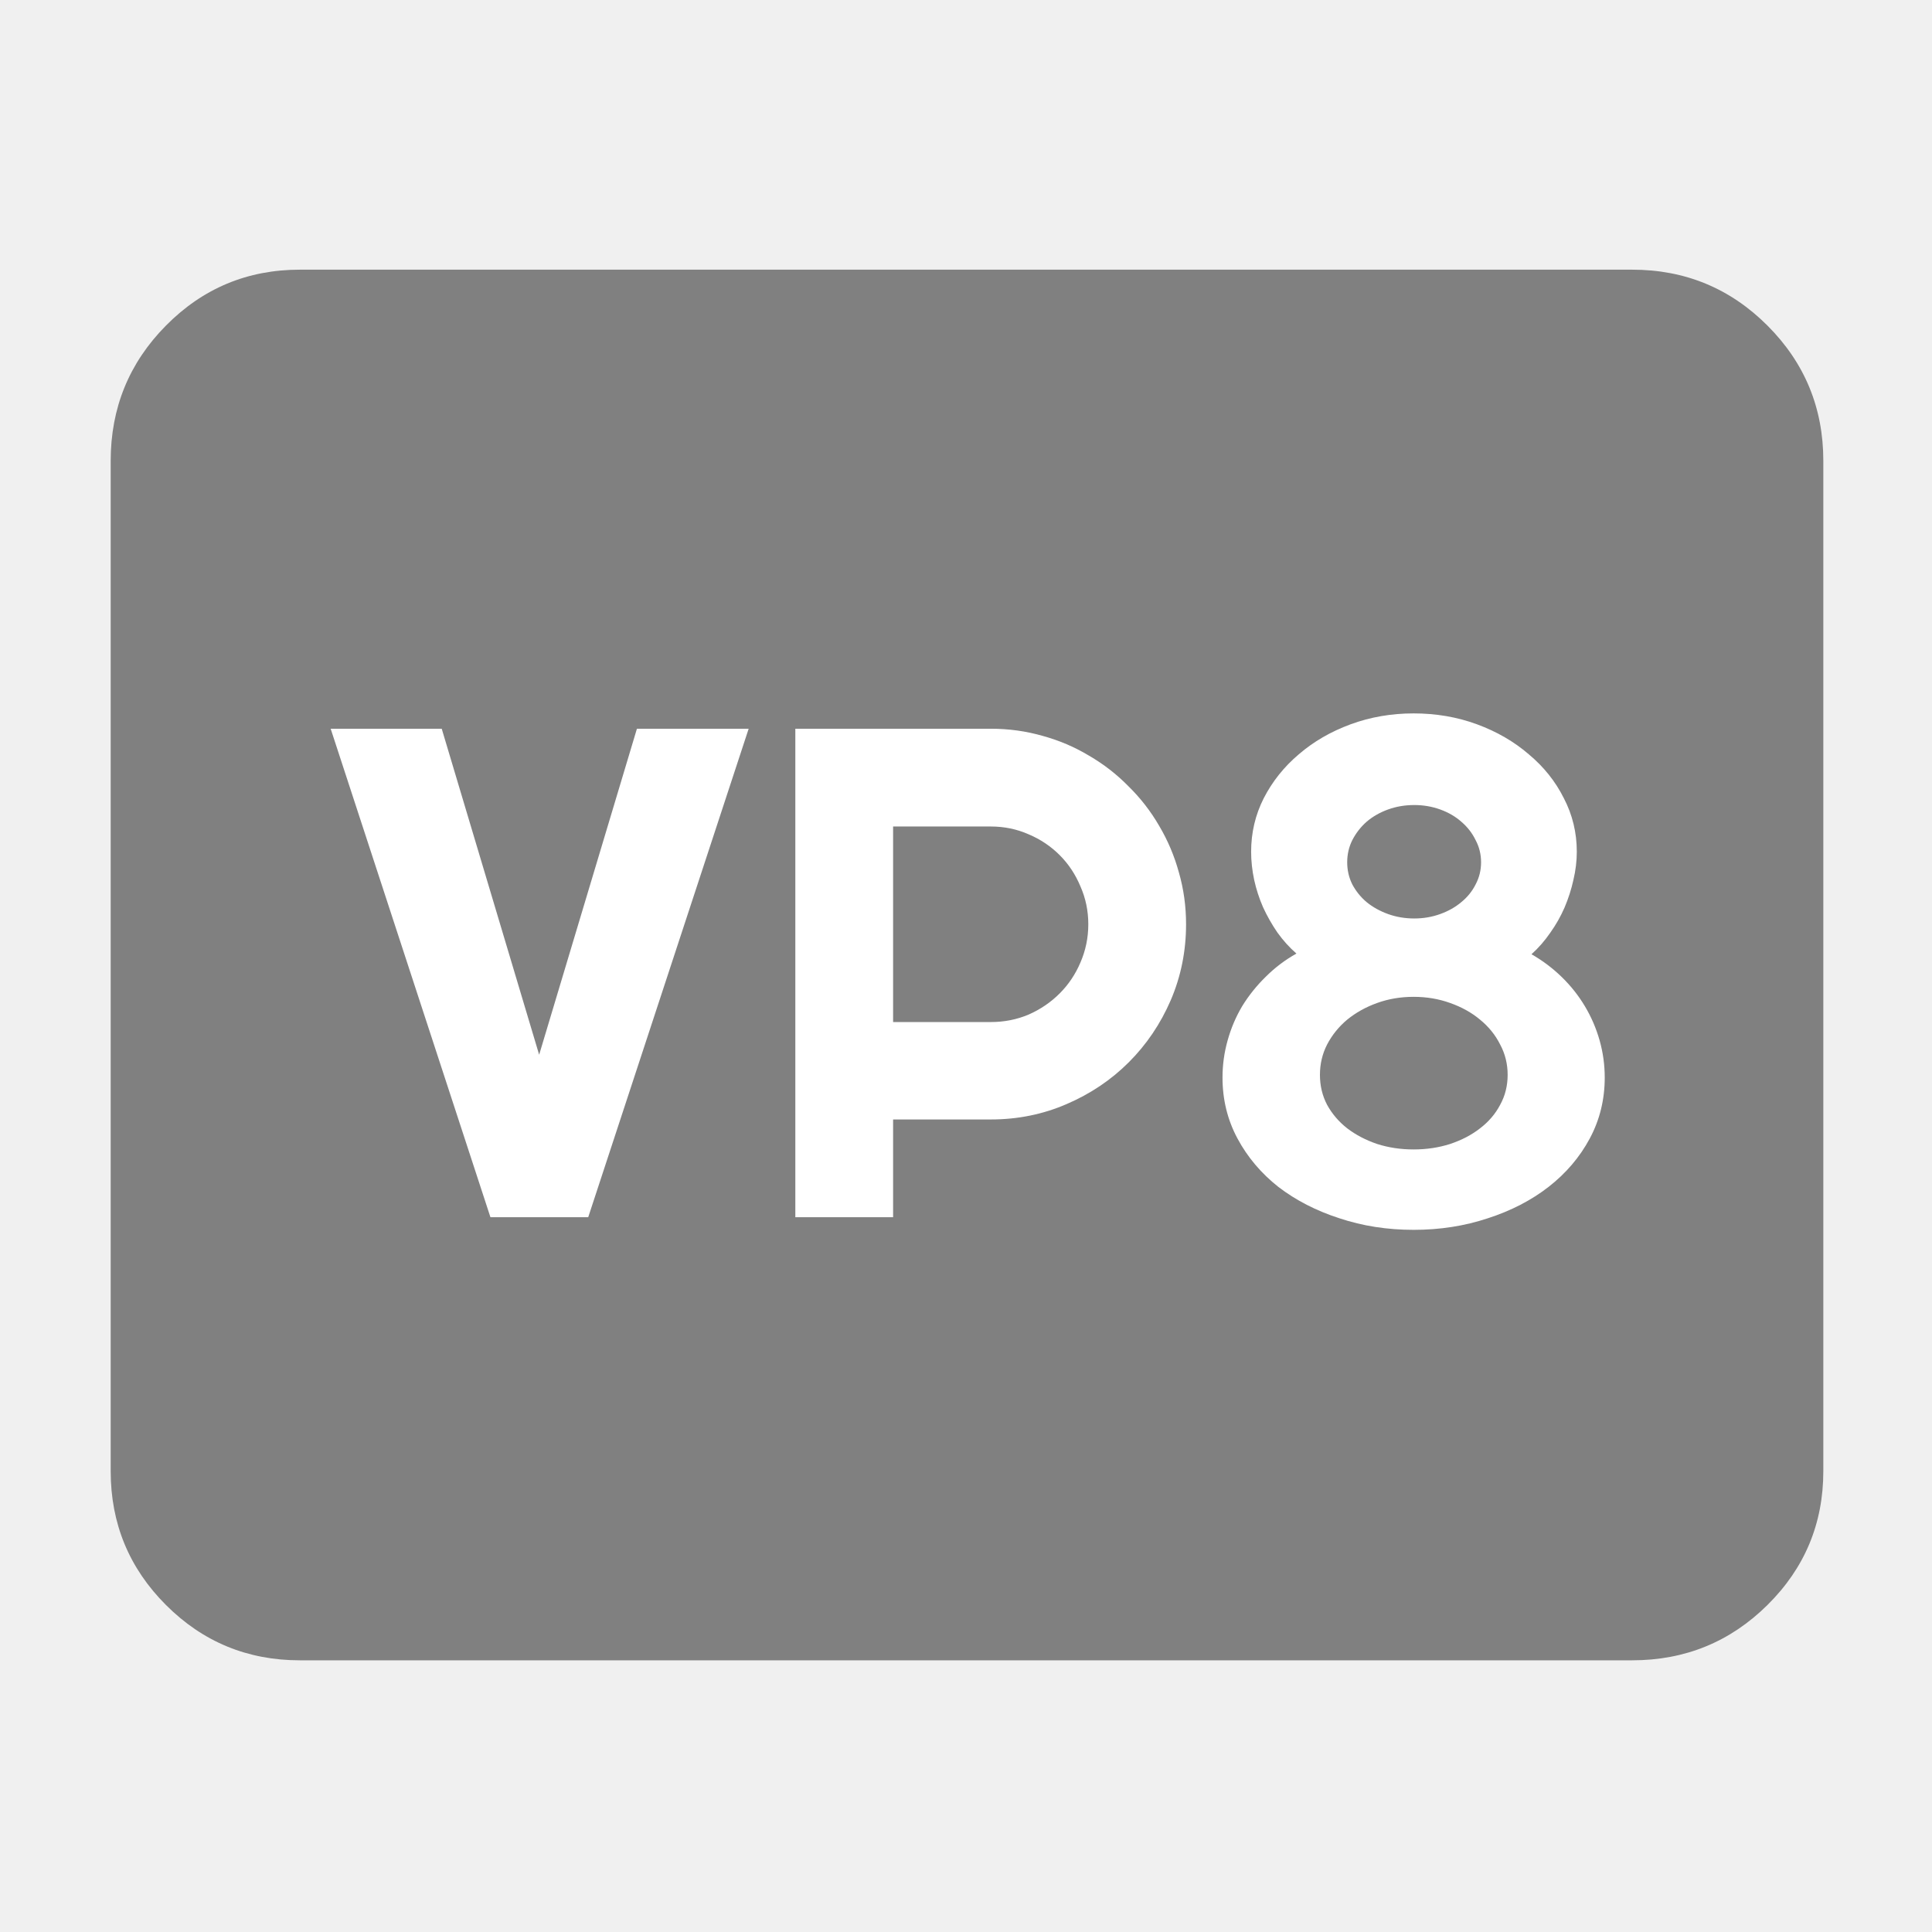
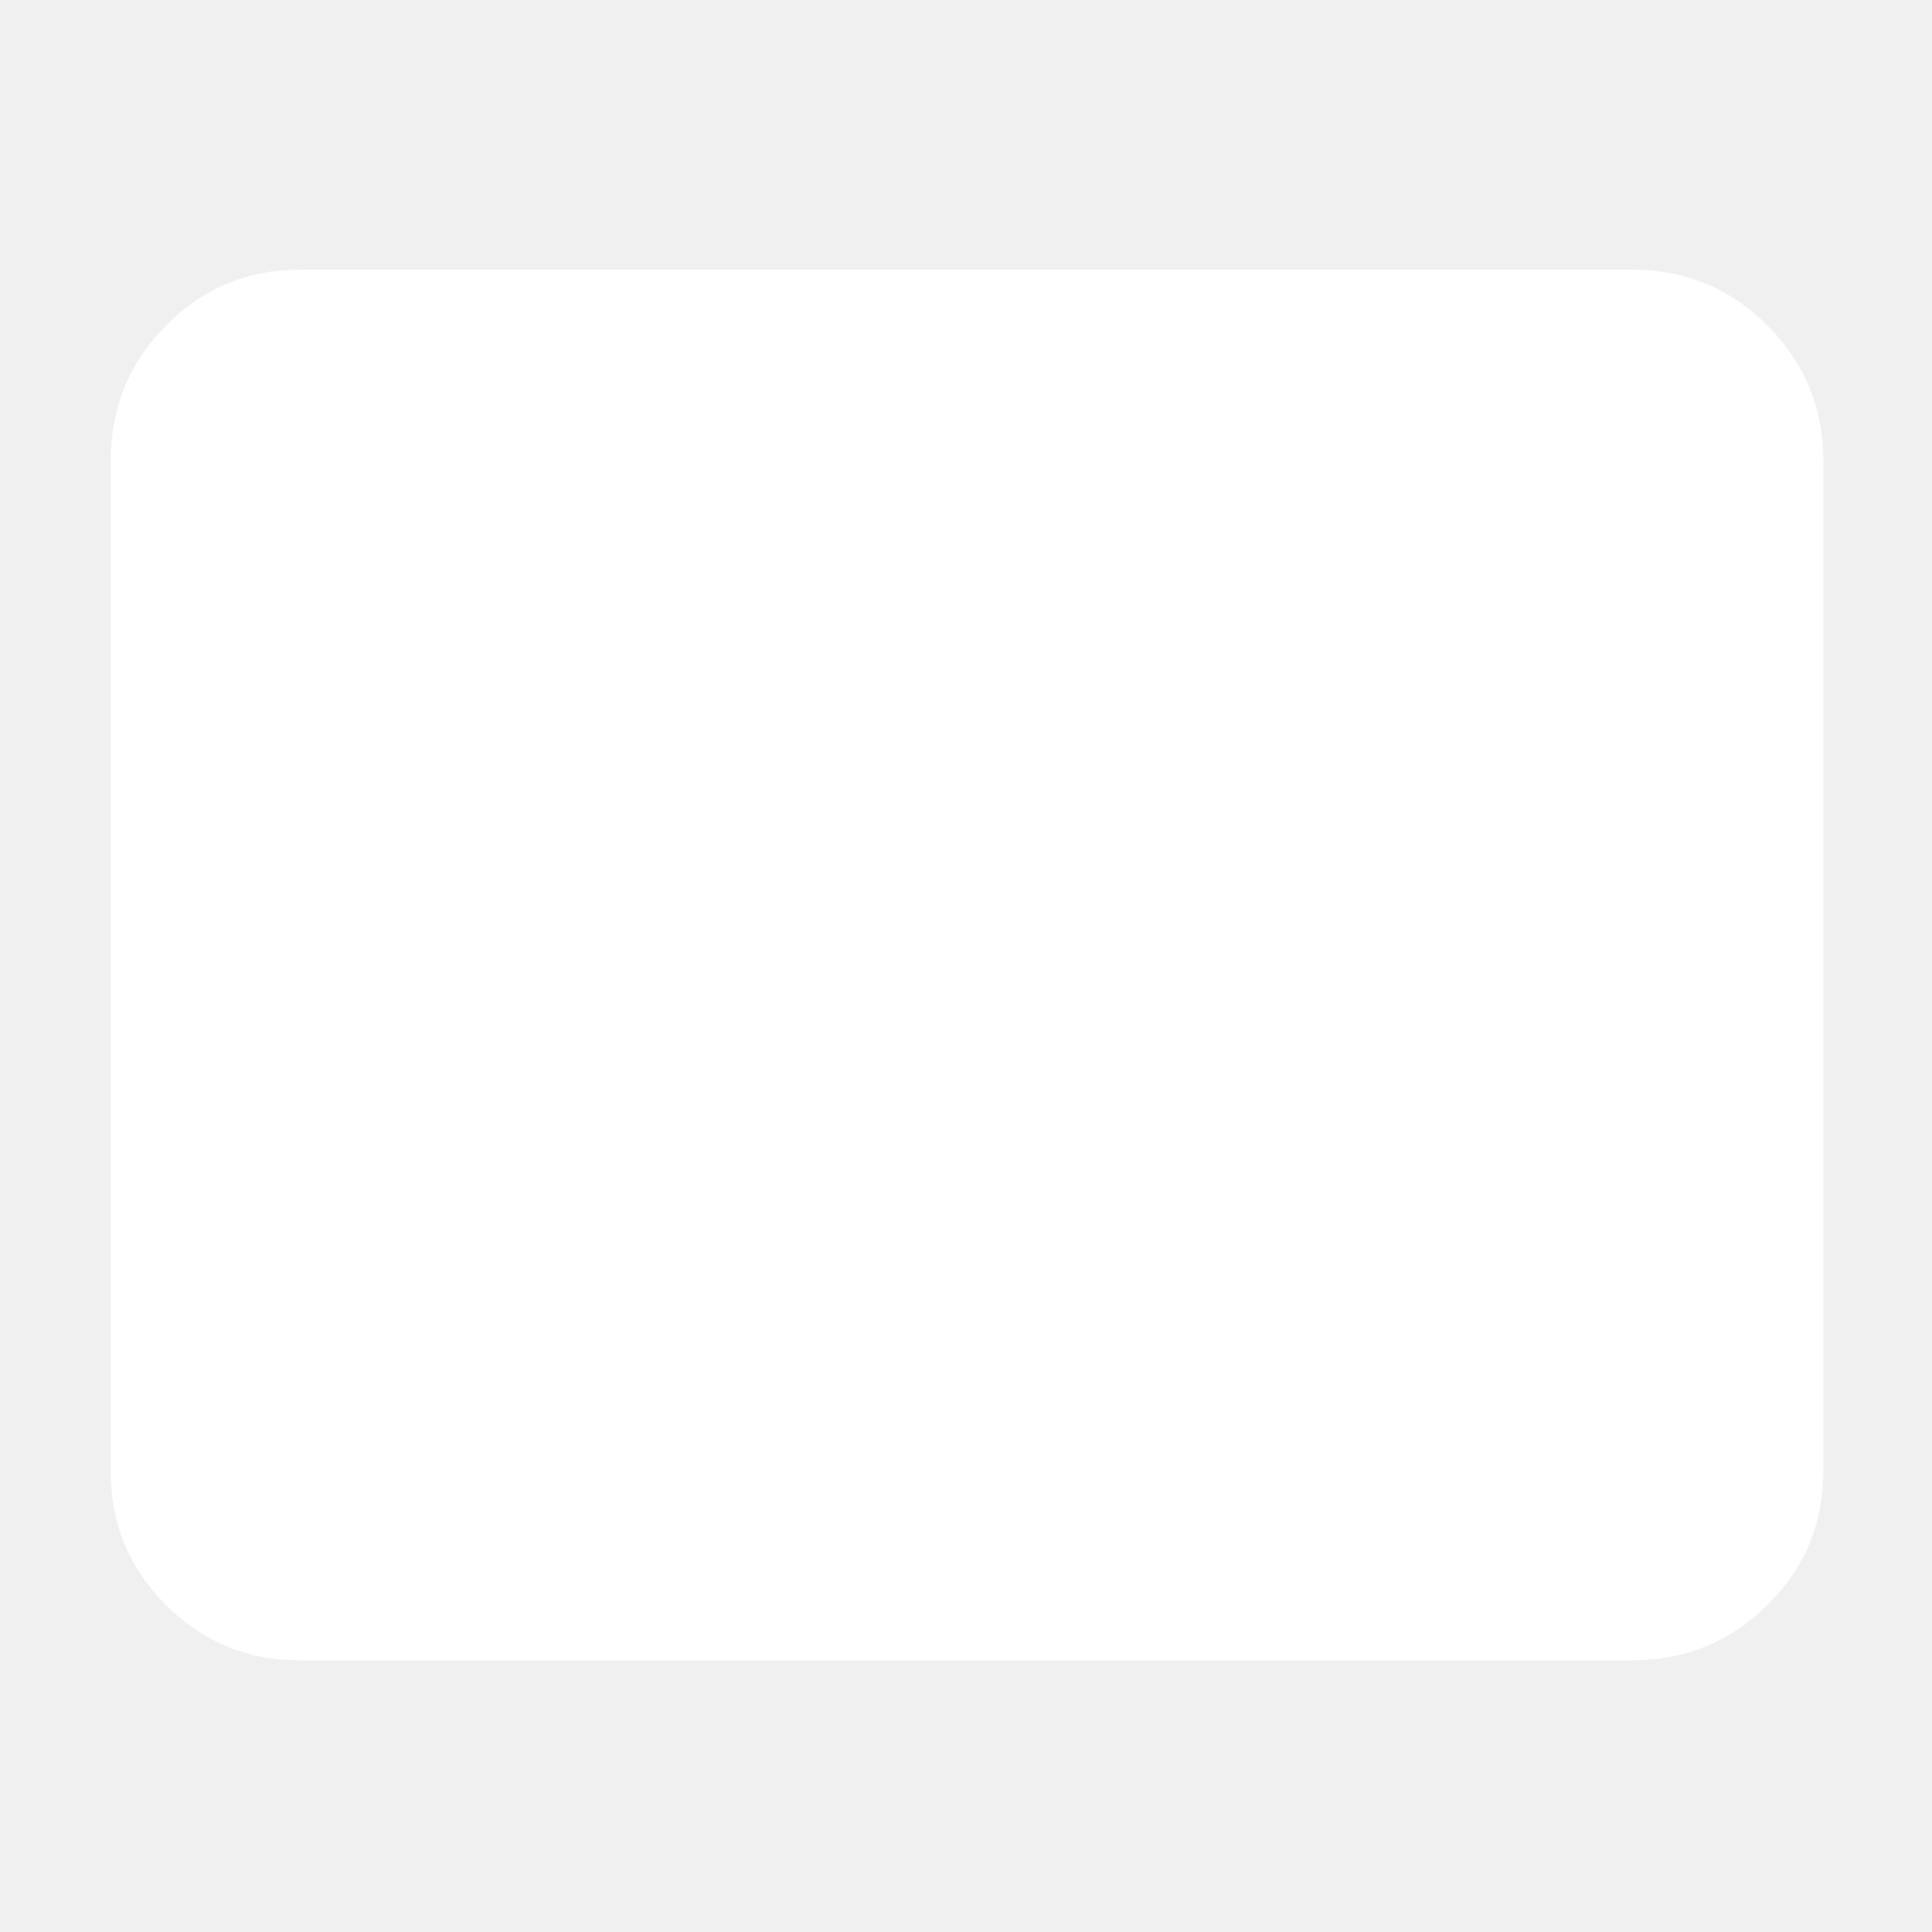
- <svg xmlns="http://www.w3.org/2000/svg" height="48" viewBox="0 -960 960 960" width="48" fill="#808080" version="1.1" id="svg1">
+ <svg xmlns="http://www.w3.org/2000/svg" height="48" viewBox="0 -960 960 960" width="48" fill="#ffffff" version="1.1" id="svg1">
  <defs id="defs1" />
  <path d="m 149,-135 c -26.033,0 -48.21,-9.16 -66.53,-27.48 C 64.157,-180.793 55,-202.967 55,-229 v -502 c 0,-26.307 9.157,-48.717 27.47,-67.23 C 100.79,-816.743 122.967,-826 149,-826 h 662 c 26.307,0 48.717,9.257 67.23,27.77 18.513,18.513 27.77,40.923 27.77,67.23 v 502 c 0,26.033 -9.257,48.207 -27.77,66.52 C 859.717,-144.16 837.307,-135 811,-135 Z" id="path1" />
  <path style="font-weight:bold;font-size:346.667px;font-family:Righteous;-inkscape-font-specification:'Righteous Bold';fill:#ffffff;stroke-width:20" d="m 372.005,-597.897 -79.727,242.735 h -48.581 l -79.388,-242.735 h 55.182 l 48.411,161.992 48.581,-161.992 z m 71.771,48.581 v 97.162 h 48.581 q 9.987,0 18.789,-3.724 8.802,-3.893 15.404,-10.495 6.602,-6.602 10.326,-15.404 3.893,-8.971 3.893,-18.958 0,-9.987 -3.893,-18.789 -3.724,-8.971 -10.326,-15.573 -6.602,-6.602 -15.404,-10.326 -8.802,-3.893 -18.789,-3.893 z m 0,194.154 h -48.581 v -242.735 h 97.162 q 13.372,0 25.729,3.555 12.357,3.385 23.021,9.818 10.833,6.263 19.635,15.234 8.971,8.802 15.234,19.635 6.432,10.833 9.818,23.19 3.555,12.357 3.555,25.729 0,19.974 -7.617,37.747 -7.617,17.604 -20.82,30.807 -13.203,13.203 -30.977,20.82 -17.604,7.617 -37.578,7.617 h -48.581 z m 353.607,-69.401 q 0,16.419 -7.448,30.3 -7.448,13.88 -20.482,24.036 -12.865,9.987 -30.13,15.573 -17.266,5.755 -36.901,5.755 -19.635,0 -36.901,-5.755 -17.266,-5.586 -30.3,-15.573 -12.865,-10.156 -20.313,-24.036 -7.448,-13.88 -7.448,-30.3 0,-9.479 2.539,-18.451 2.539,-9.141 7.279,-17.096 4.909,-7.956 11.68,-14.557 6.771,-6.771 15.234,-11.51 -5.247,-4.57 -9.479,-10.495 -4.063,-5.924 -7.109,-12.526 -2.878,-6.602 -4.401,-13.542 -1.523,-7.109 -1.523,-14.049 0,-14.219 6.263,-26.576 6.432,-12.526 17.435,-21.836 11.003,-9.479 25.729,-14.896 14.727,-5.417 31.315,-5.417 16.758,0 31.484,5.417 14.727,5.417 25.729,14.896 11.172,9.31 17.435,21.836 6.432,12.357 6.432,26.576 0,6.94 -1.693,14.049 -1.523,6.94 -4.401,13.711 -2.878,6.602 -7.109,12.526 -4.062,5.924 -9.31,10.664 8.294,4.74 15.065,11.341 6.771,6.602 11.51,14.557 4.74,7.956 7.279,16.927 2.539,8.971 2.539,18.451 z M 735.938,-531.543 q 0,-5.924 -2.708,-11.003 -2.539,-5.247 -7.109,-9.141 -4.401,-3.893 -10.495,-6.094 -6.094,-2.201 -12.865,-2.201 -6.94,0 -13.034,2.201 -6.094,2.201 -10.664,6.094 -4.401,3.893 -7.109,9.141 -2.539,5.078 -2.539,11.003 0,5.924 2.539,11.003 2.708,5.078 7.109,8.802 4.57,3.724 10.664,5.924 6.094,2.201 13.034,2.201 6.771,0 12.865,-2.201 6.094,-2.201 10.495,-5.924 4.57,-3.724 7.109,-8.802 2.708,-5.078 2.708,-11.003 z m 13.203,105.625 q 0,-8.125 -3.724,-15.065 -3.555,-7.109 -9.987,-12.357 -6.263,-5.247 -14.896,-8.294 -8.464,-3.047 -18.112,-3.047 -9.648,0 -18.112,3.047 -8.464,3.047 -14.896,8.294 -6.263,5.247 -9.987,12.357 -3.555,6.94 -3.555,15.065 0,8.125 3.555,14.896 3.724,6.771 9.987,11.68 6.432,4.909 14.896,7.786 8.464,2.708 18.112,2.708 9.648,0 18.112,-2.708 8.633,-2.878 14.896,-7.786 6.432,-4.909 9.987,-11.68 3.724,-6.771 3.724,-14.896 z" id="text1" aria-label="VP8" />
</svg>
